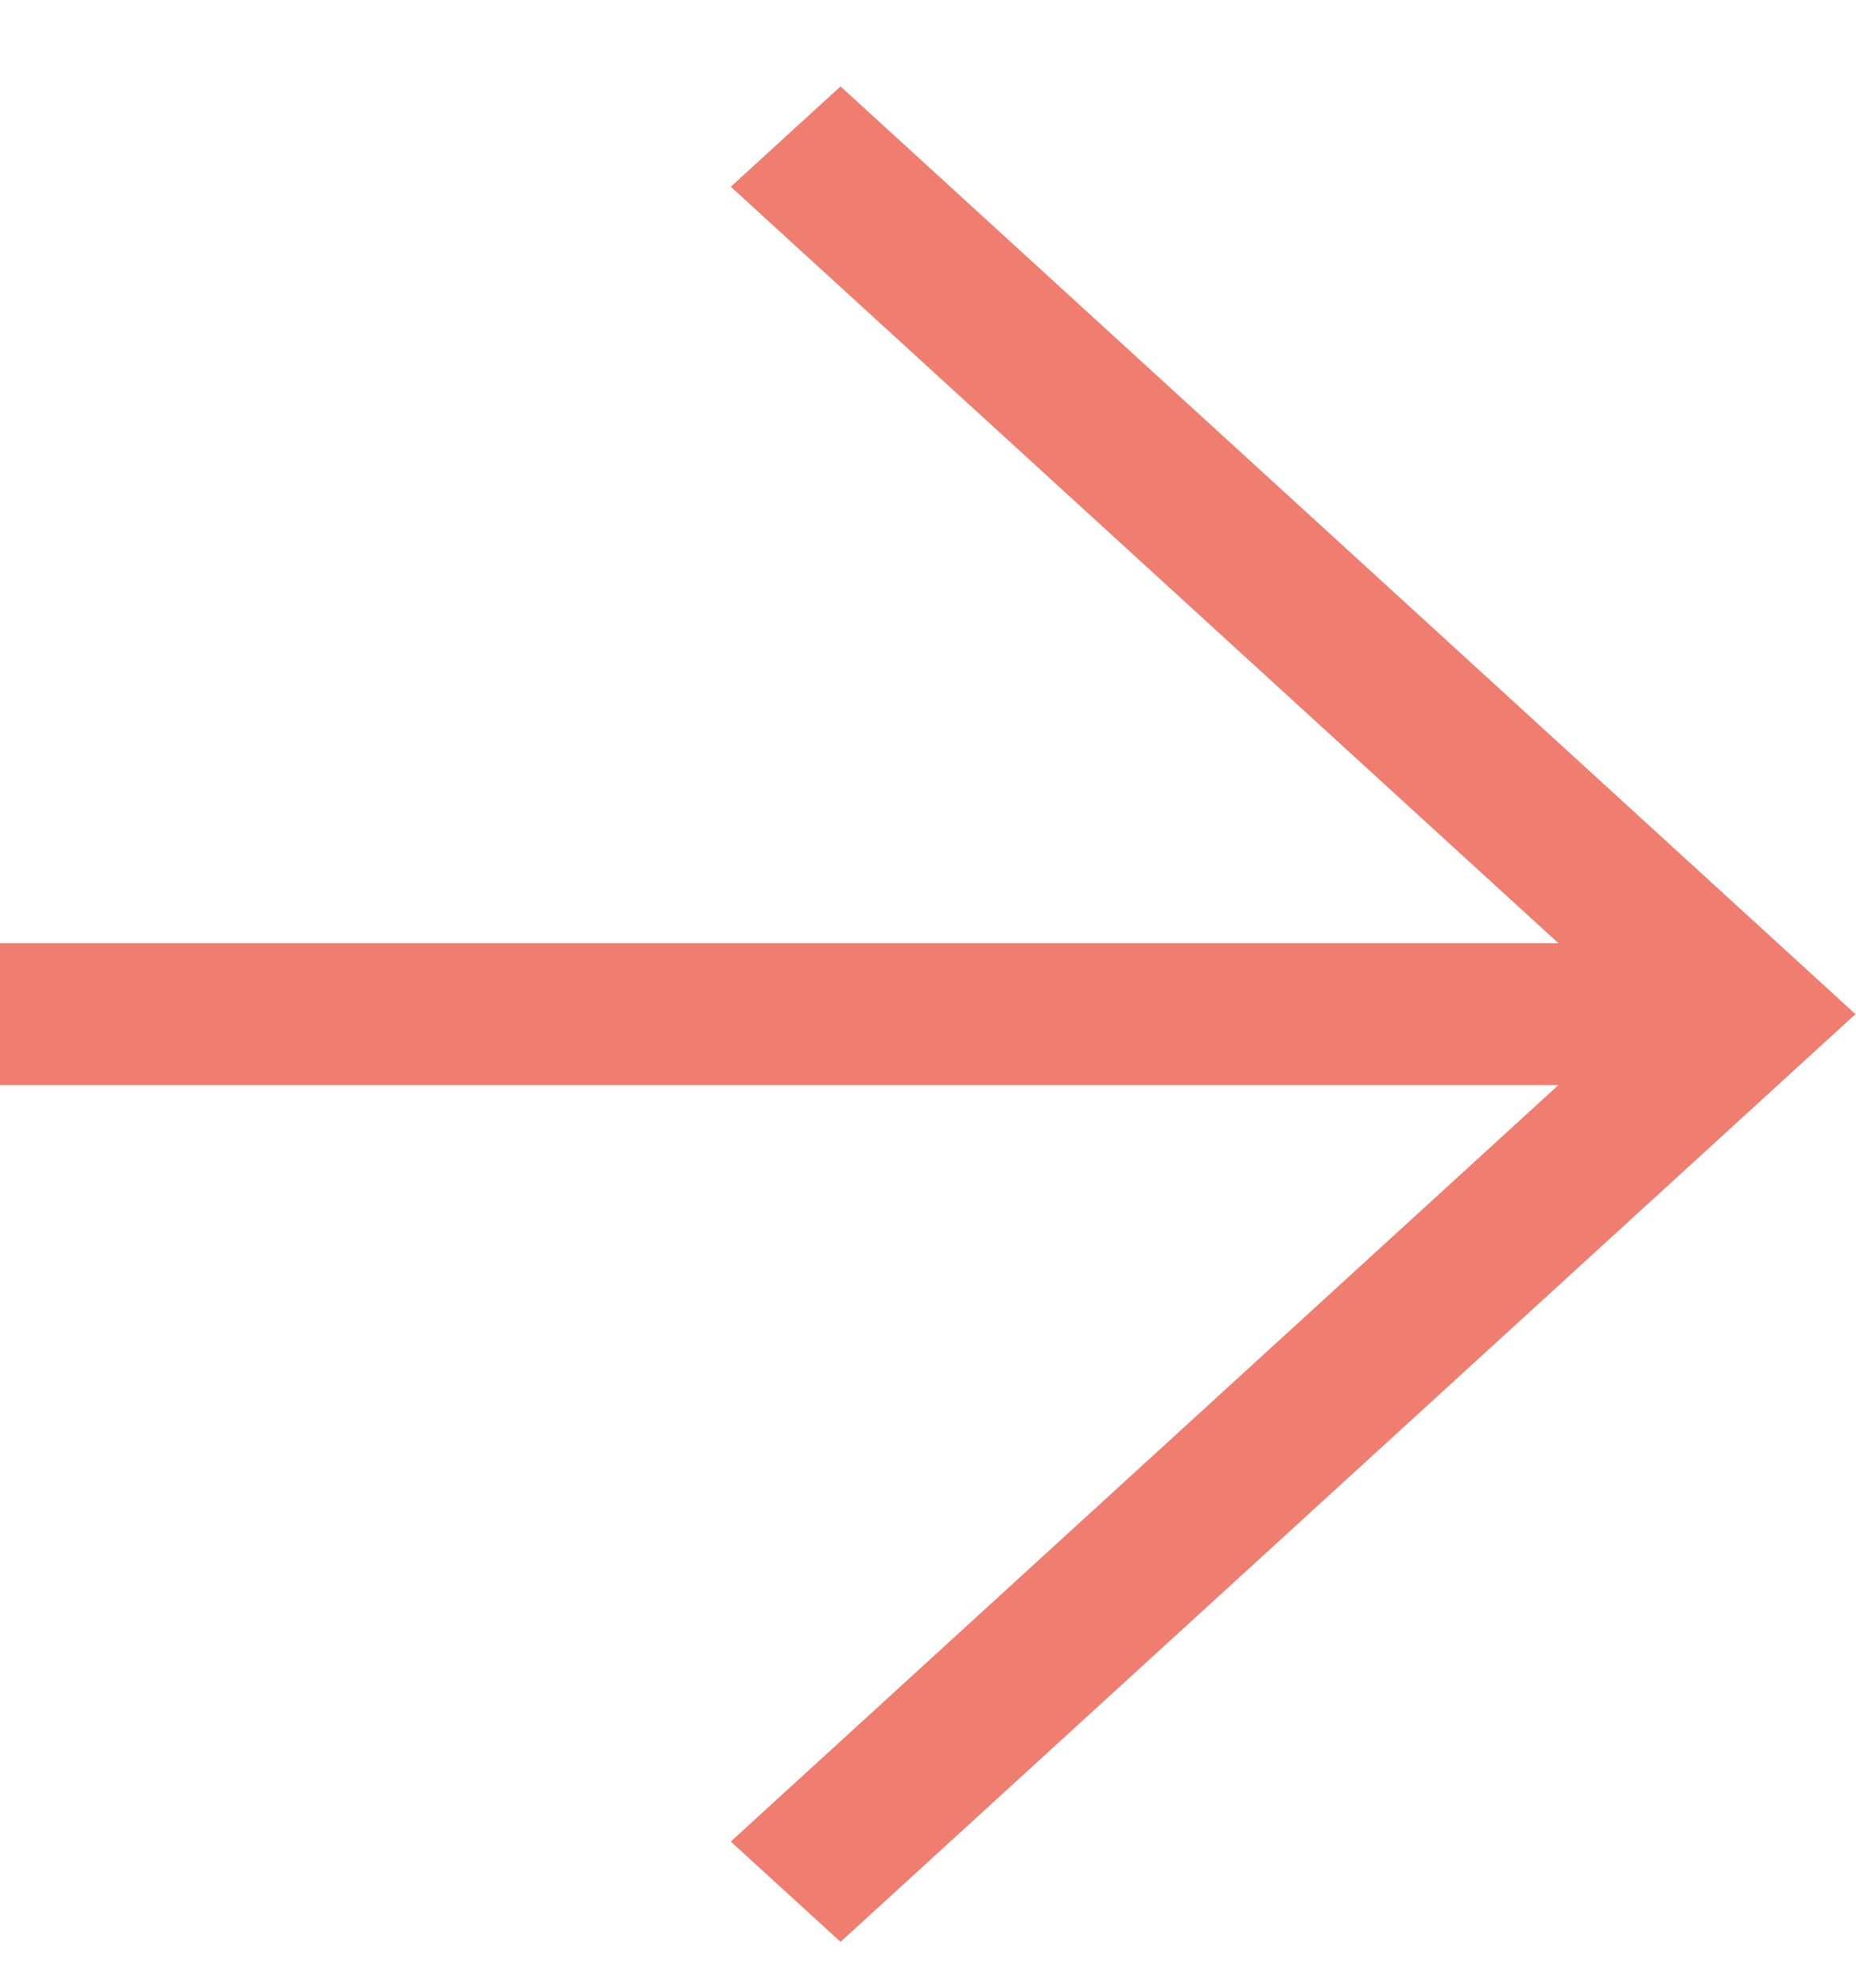
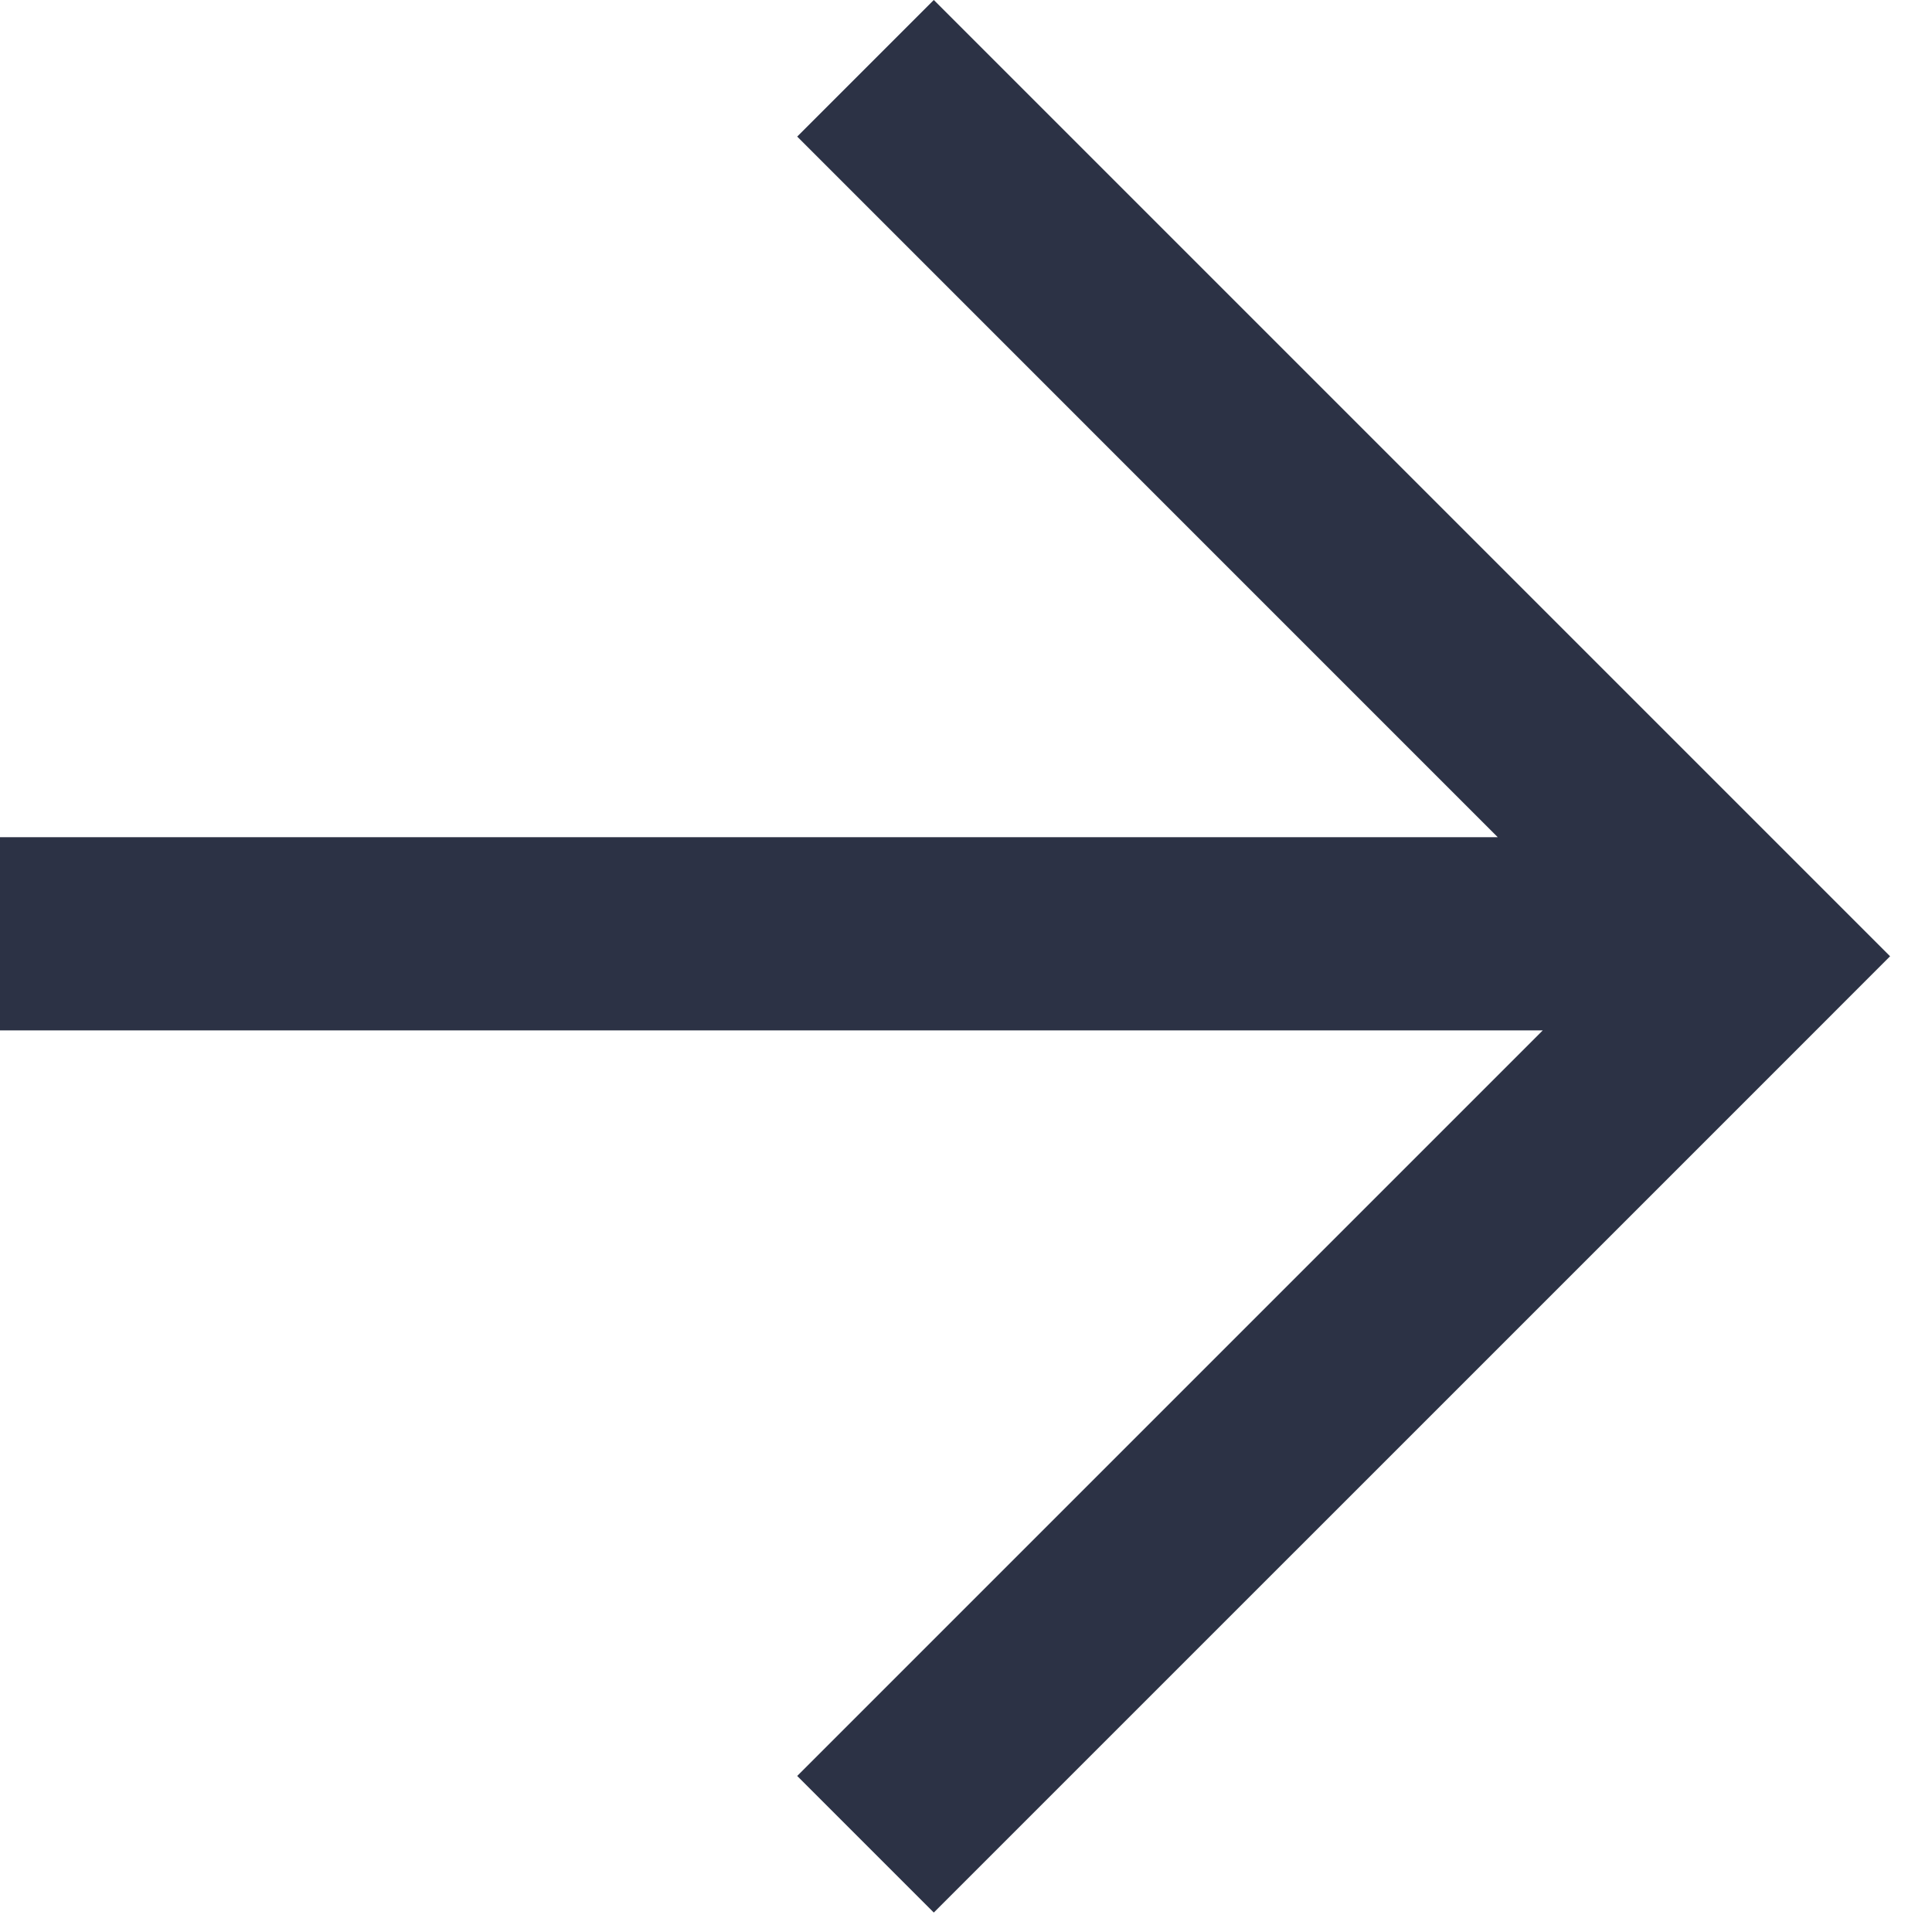
- <svg xmlns="http://www.w3.org/2000/svg" width="14px" height="15px" viewBox="0 0 14 15" version="1.1">
-   <defs />
-   <g id="Page-1" stroke="none" stroke-width="1" fill="none" fill-rule="evenodd">
-     <g id="Home" transform="translate(-254, -436)" fill="#f07e70">
-       <g id="Group-6" transform="translate(73, 391)">
-         <g id="Group-5" transform="translate(0, 44)">
-           <polygon id="Fill-1" points="187.342 1.652 186.514 2.409 192.759 8.117 181 8.117 181 9.187 192.759 9.187 186.514 14.895 187.342 15.652 195 8.652" />
-         </g>
-       </g>
-     </g>
-   </g>
+ <svg xmlns="http://www.w3.org/2000/svg" width="30" height="30" viewBox="0 0 30 30" fill="none">
+   <path fill-rule="evenodd" clip-rule="evenodd" d="M23.257 13L12.379 2.121L14.5 0L27.228 12.728L29.349 14.849L27.228 16.971L14.5 29.698L12.379 27.577L23.956 16H0V13H23.257Z" fill="#2C3245" />
</svg>
